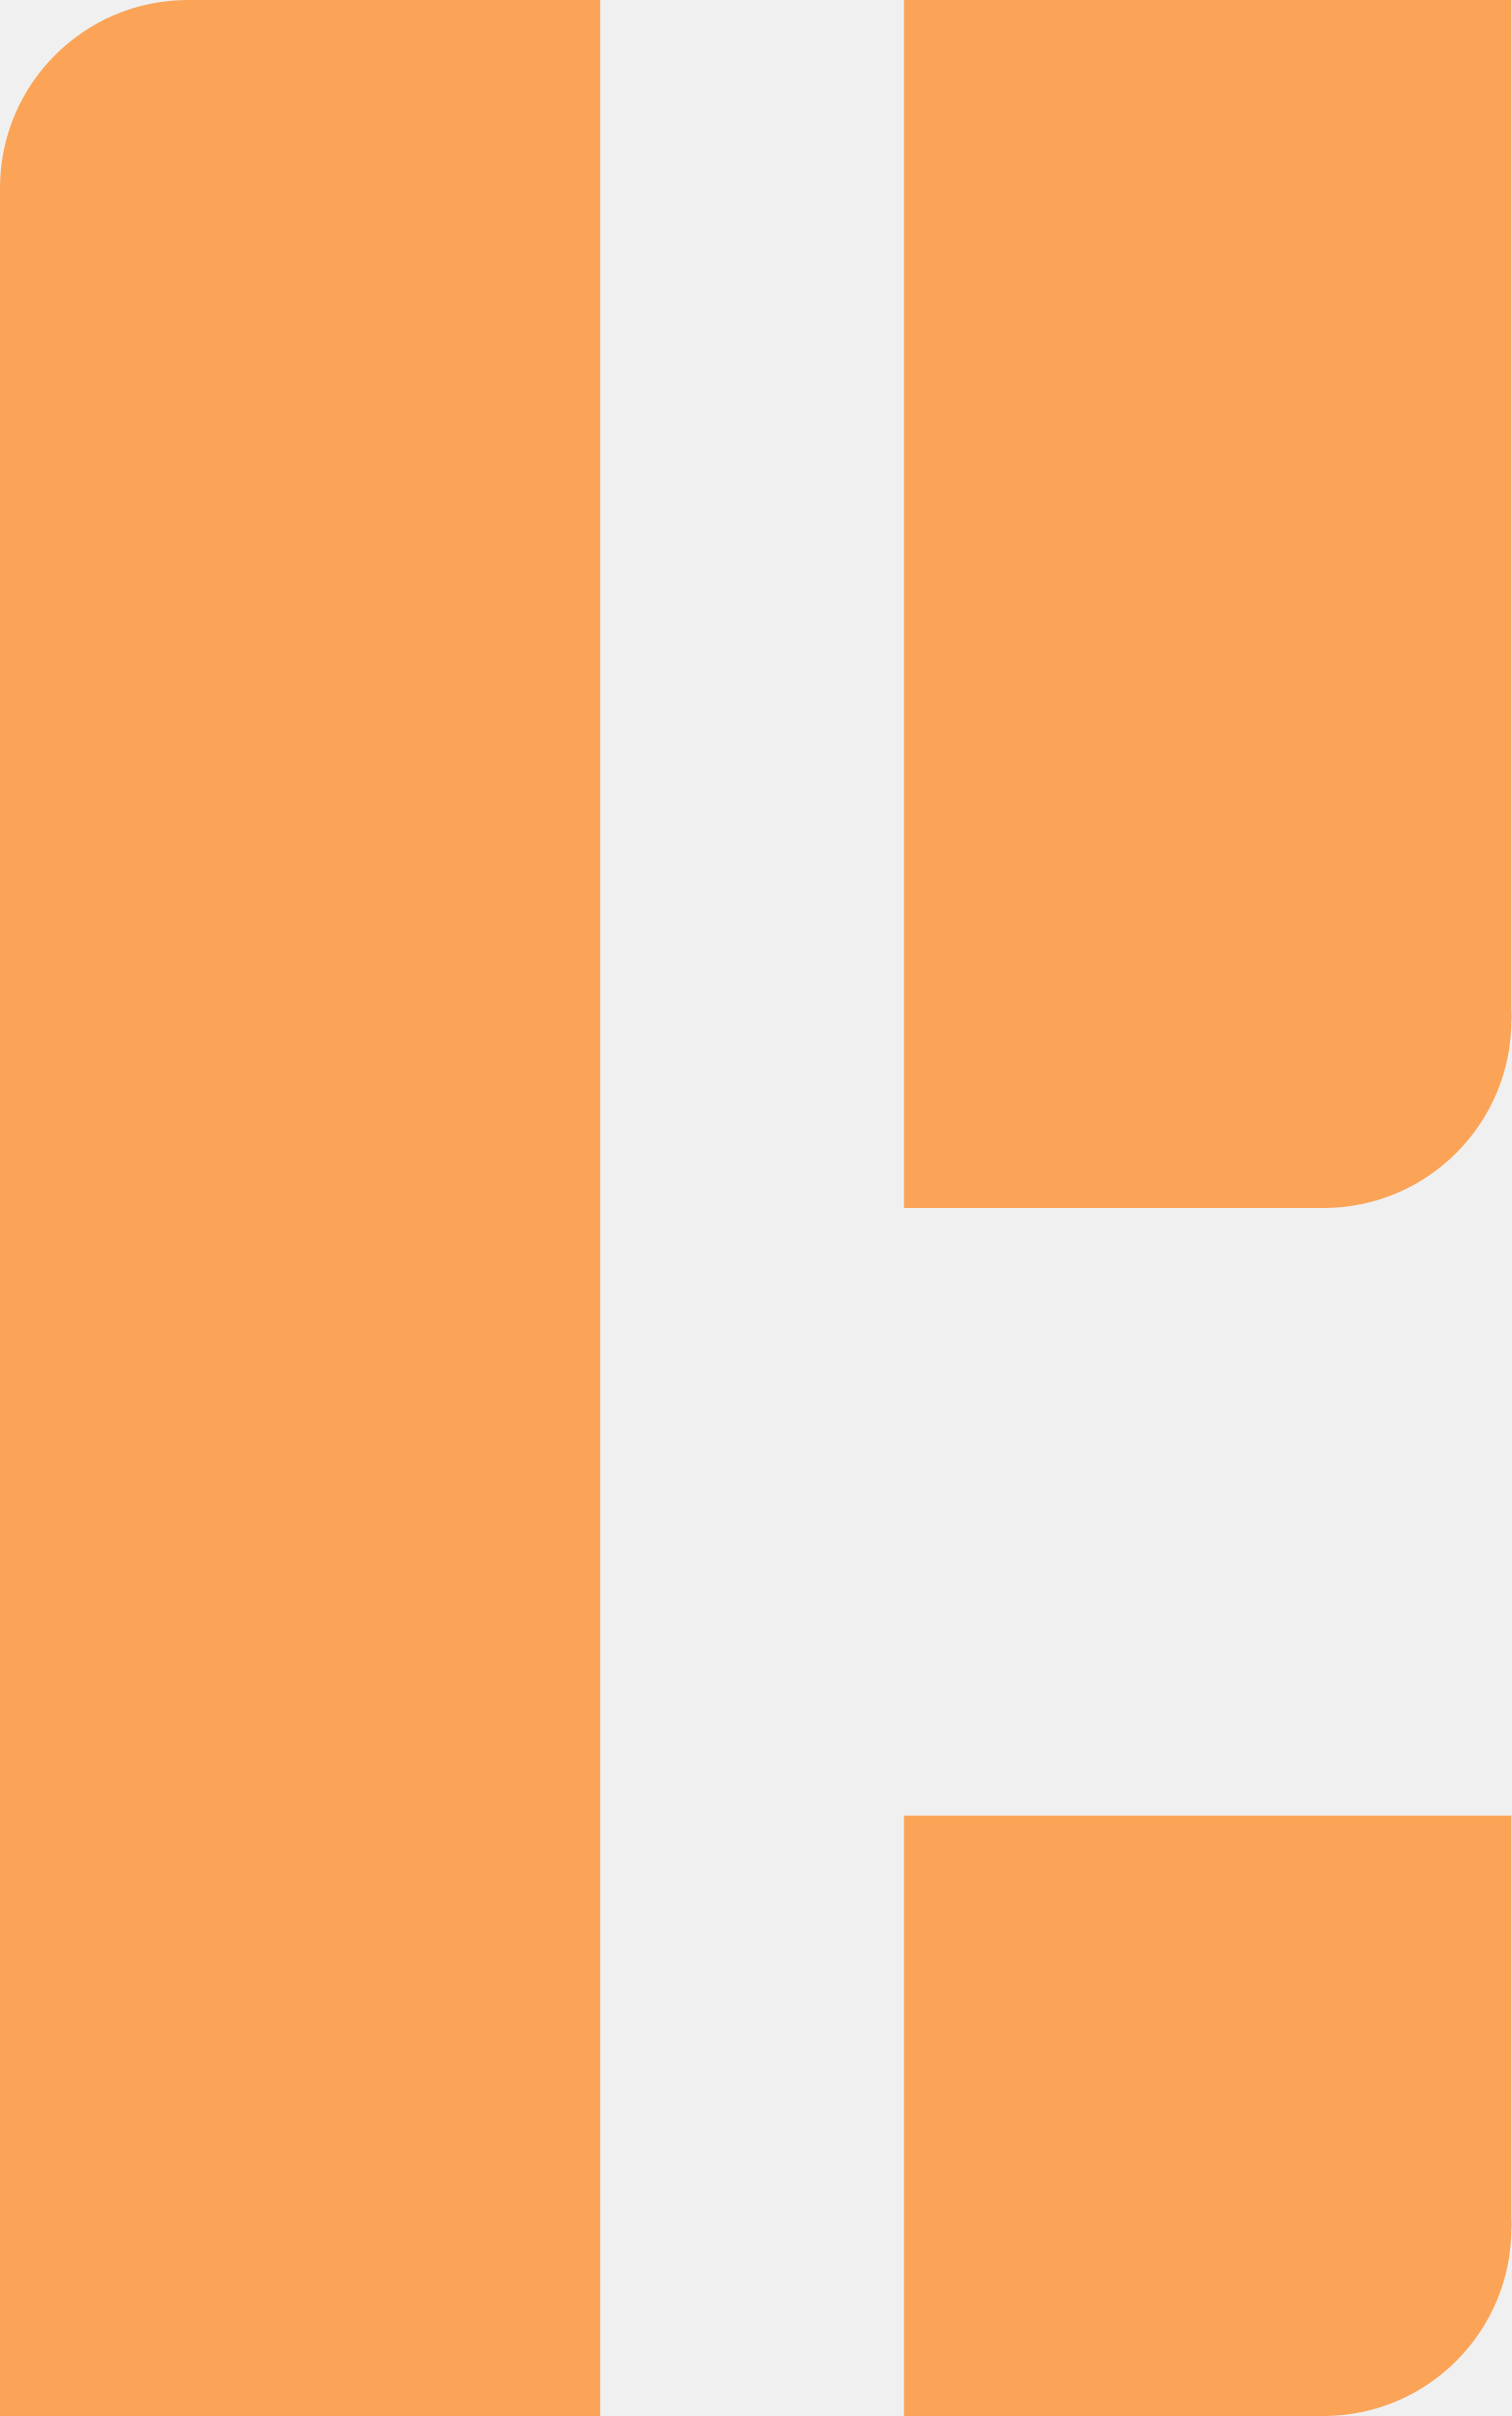
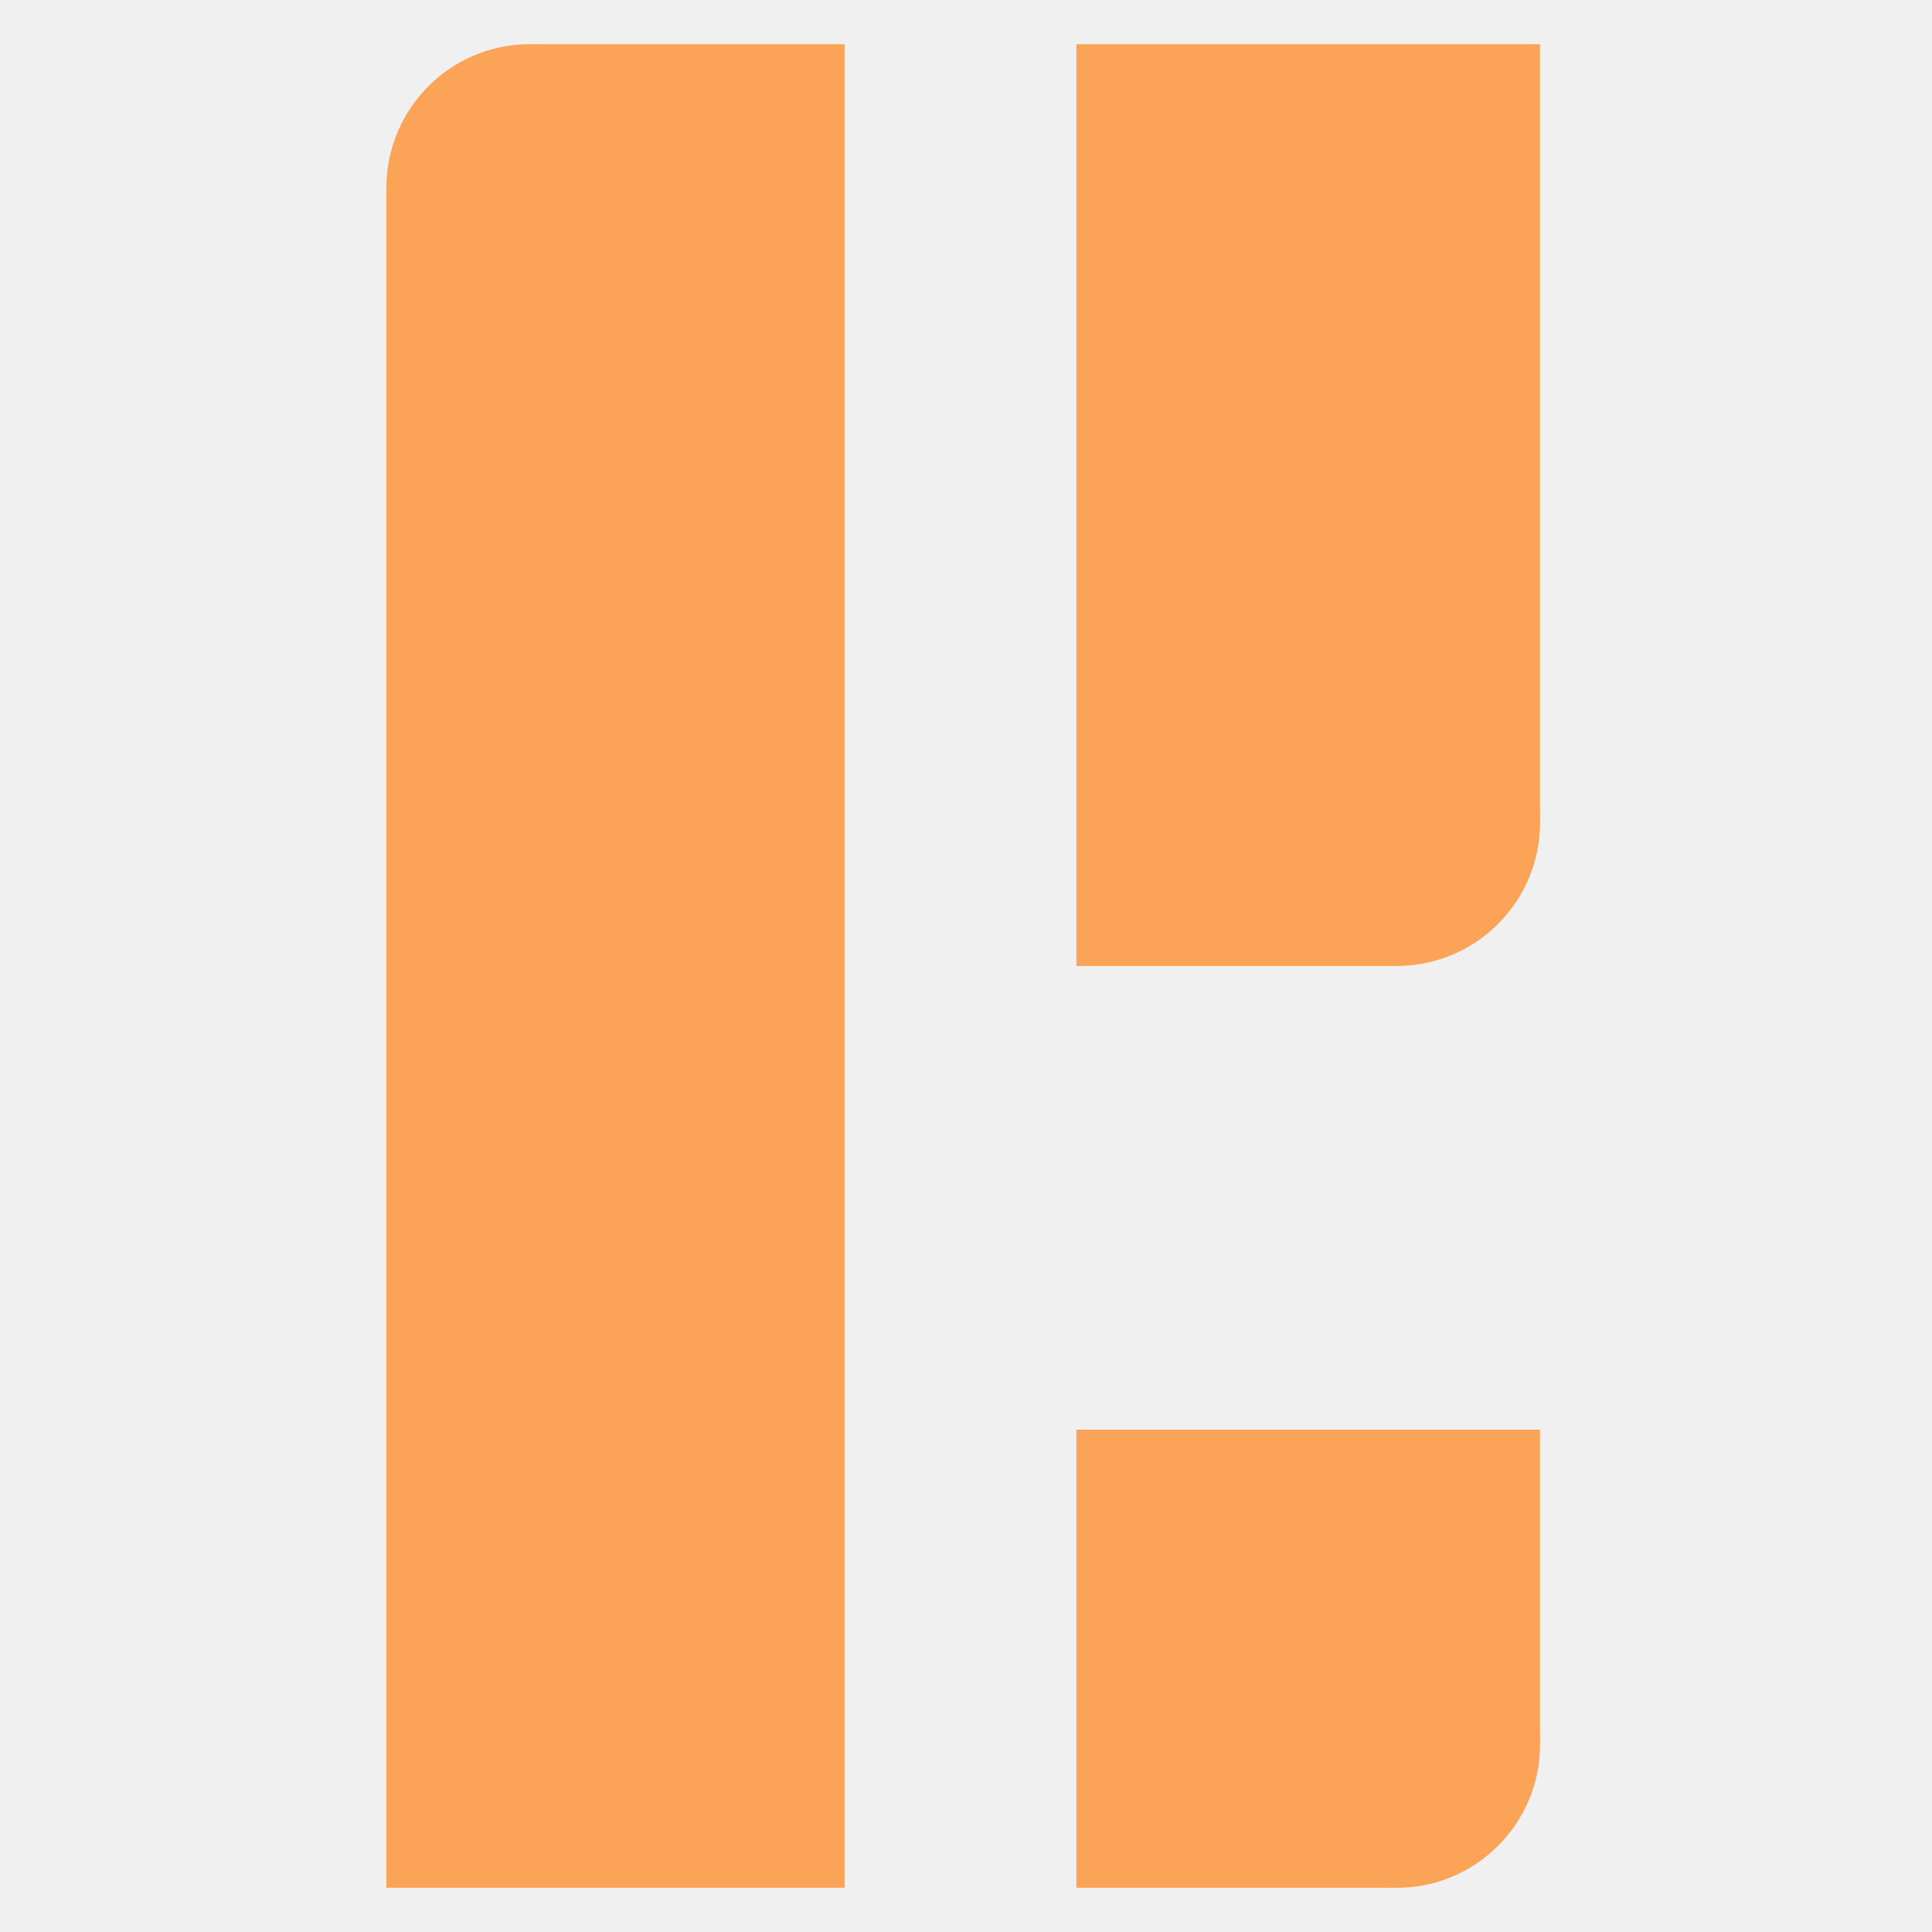
- <svg xmlns="http://www.w3.org/2000/svg" version="1.1" id="svg4485" width="209" height="334" viewBox="0 0 209 334">
-   <defs id="defs4489" />
-   <g id="g4612" transform="translate(-152,-89)">
-     <path id="path4495" d="M 235,89 V 423 H 152 V 115 l 26,-26 z" style="opacity:1;fill:#fba457;fill-opacity:1;stroke:#009bff;stroke-width:0;stroke-linecap:butt;stroke-linejoin:miter;stroke-miterlimit:4;stroke-dasharray:none;stroke-opacity:0.176" />
-     <circle r="26" cx="178" cy="115" id="path4497" style="opacity:1;fill:#fba457;fill-opacity:1;stroke:#009bff;stroke-width:0;stroke-linecap:round;stroke-miterlimit:4;stroke-dasharray:none;stroke-opacity:0.176" />
-     <circle r="26" cx="335" cy="230" id="path4497-0" style="opacity:1;fill:#fba457;fill-opacity:1;stroke:#009bff;stroke-width:0;stroke-linecap:round;stroke-miterlimit:4;stroke-dasharray:none;stroke-opacity:0.176" />
-     <path id="path4516" d="M 277,256 V 89 l 84,3e-6 L 361,230 335,256 Z" style="fill:#fba457;fill-opacity:1;stroke:#000000;stroke-width:0;stroke-linecap:butt;stroke-linejoin:miter;stroke-miterlimit:4;stroke-dasharray:none;stroke-opacity:1" />
-     <circle r="26" cx="335" cy="397" id="path4497-0-6" style="opacity:1;fill:#fba457;fill-opacity:1;stroke:#009bff;stroke-width:0;stroke-linecap:round;stroke-miterlimit:4;stroke-dasharray:none;stroke-opacity:0.176" />
-     <path id="path4516-5" d="m 277,423 v -83 h 84 l 2e-5,57 L 335,423 Z" style="opacity:1;fill:#fba457;fill-opacity:1;stroke:#000000;stroke-width:0;stroke-linecap:butt;stroke-linejoin:miter;stroke-miterlimit:4;stroke-dasharray:none;stroke-opacity:1" />
+ <svg xmlns="http://www.w3.org/2000/svg" width="32" height="32" viewBox="0 0 32 32" fill="none">
+   <mask id="mask0_4657_56" style="mask-type:luminance" maskUnits="userSpaceOnUse" x="6" y="0" width="20" height="32">
+     <path d="M25.509 0.731H6.4V31.269H25.509V0.731Z" fill="white" />
+   </mask>
+   <g mask="url(#mask0_4657_56)">
+     <path d="M13.989 0.731V31.269H6.4V3.109L8.777 0.731H13.989Z" fill="#FBA457" />
+     <path d="M8.777 5.486C10.09 5.486 11.154 4.421 11.154 3.109C11.154 1.796 10.09 0.731 8.777 0.731C7.464 0.731 6.4 1.796 6.4 3.109C6.4 4.421 7.464 5.486 8.777 5.486Z" fill="#FBA457" />
+     <path d="M23.131 16C24.444 16 25.509 14.936 25.509 13.623C25.509 12.31 24.444 11.246 23.131 11.246C21.819 11.246 20.754 12.31 20.754 13.623C20.754 14.936 21.819 16 23.131 16Z" fill="#FBA457" />
+     <path d="M17.829 16V0.731H25.509V13.623L23.131 16H17.829Z" fill="#FBA457" />
+     <path d="M23.131 31.269C24.444 31.269 25.509 30.204 25.509 28.891C25.509 27.579 24.444 26.514 23.131 26.514C21.819 26.514 20.754 27.579 20.754 28.891C20.754 30.204 21.819 31.269 23.131 31.269Z" fill="#FBA457" />
+     <path d="M17.829 31.269V23.68H25.509V28.892L23.131 31.269H17.829Z" fill="#FBA457" />
  </g>
</svg>
